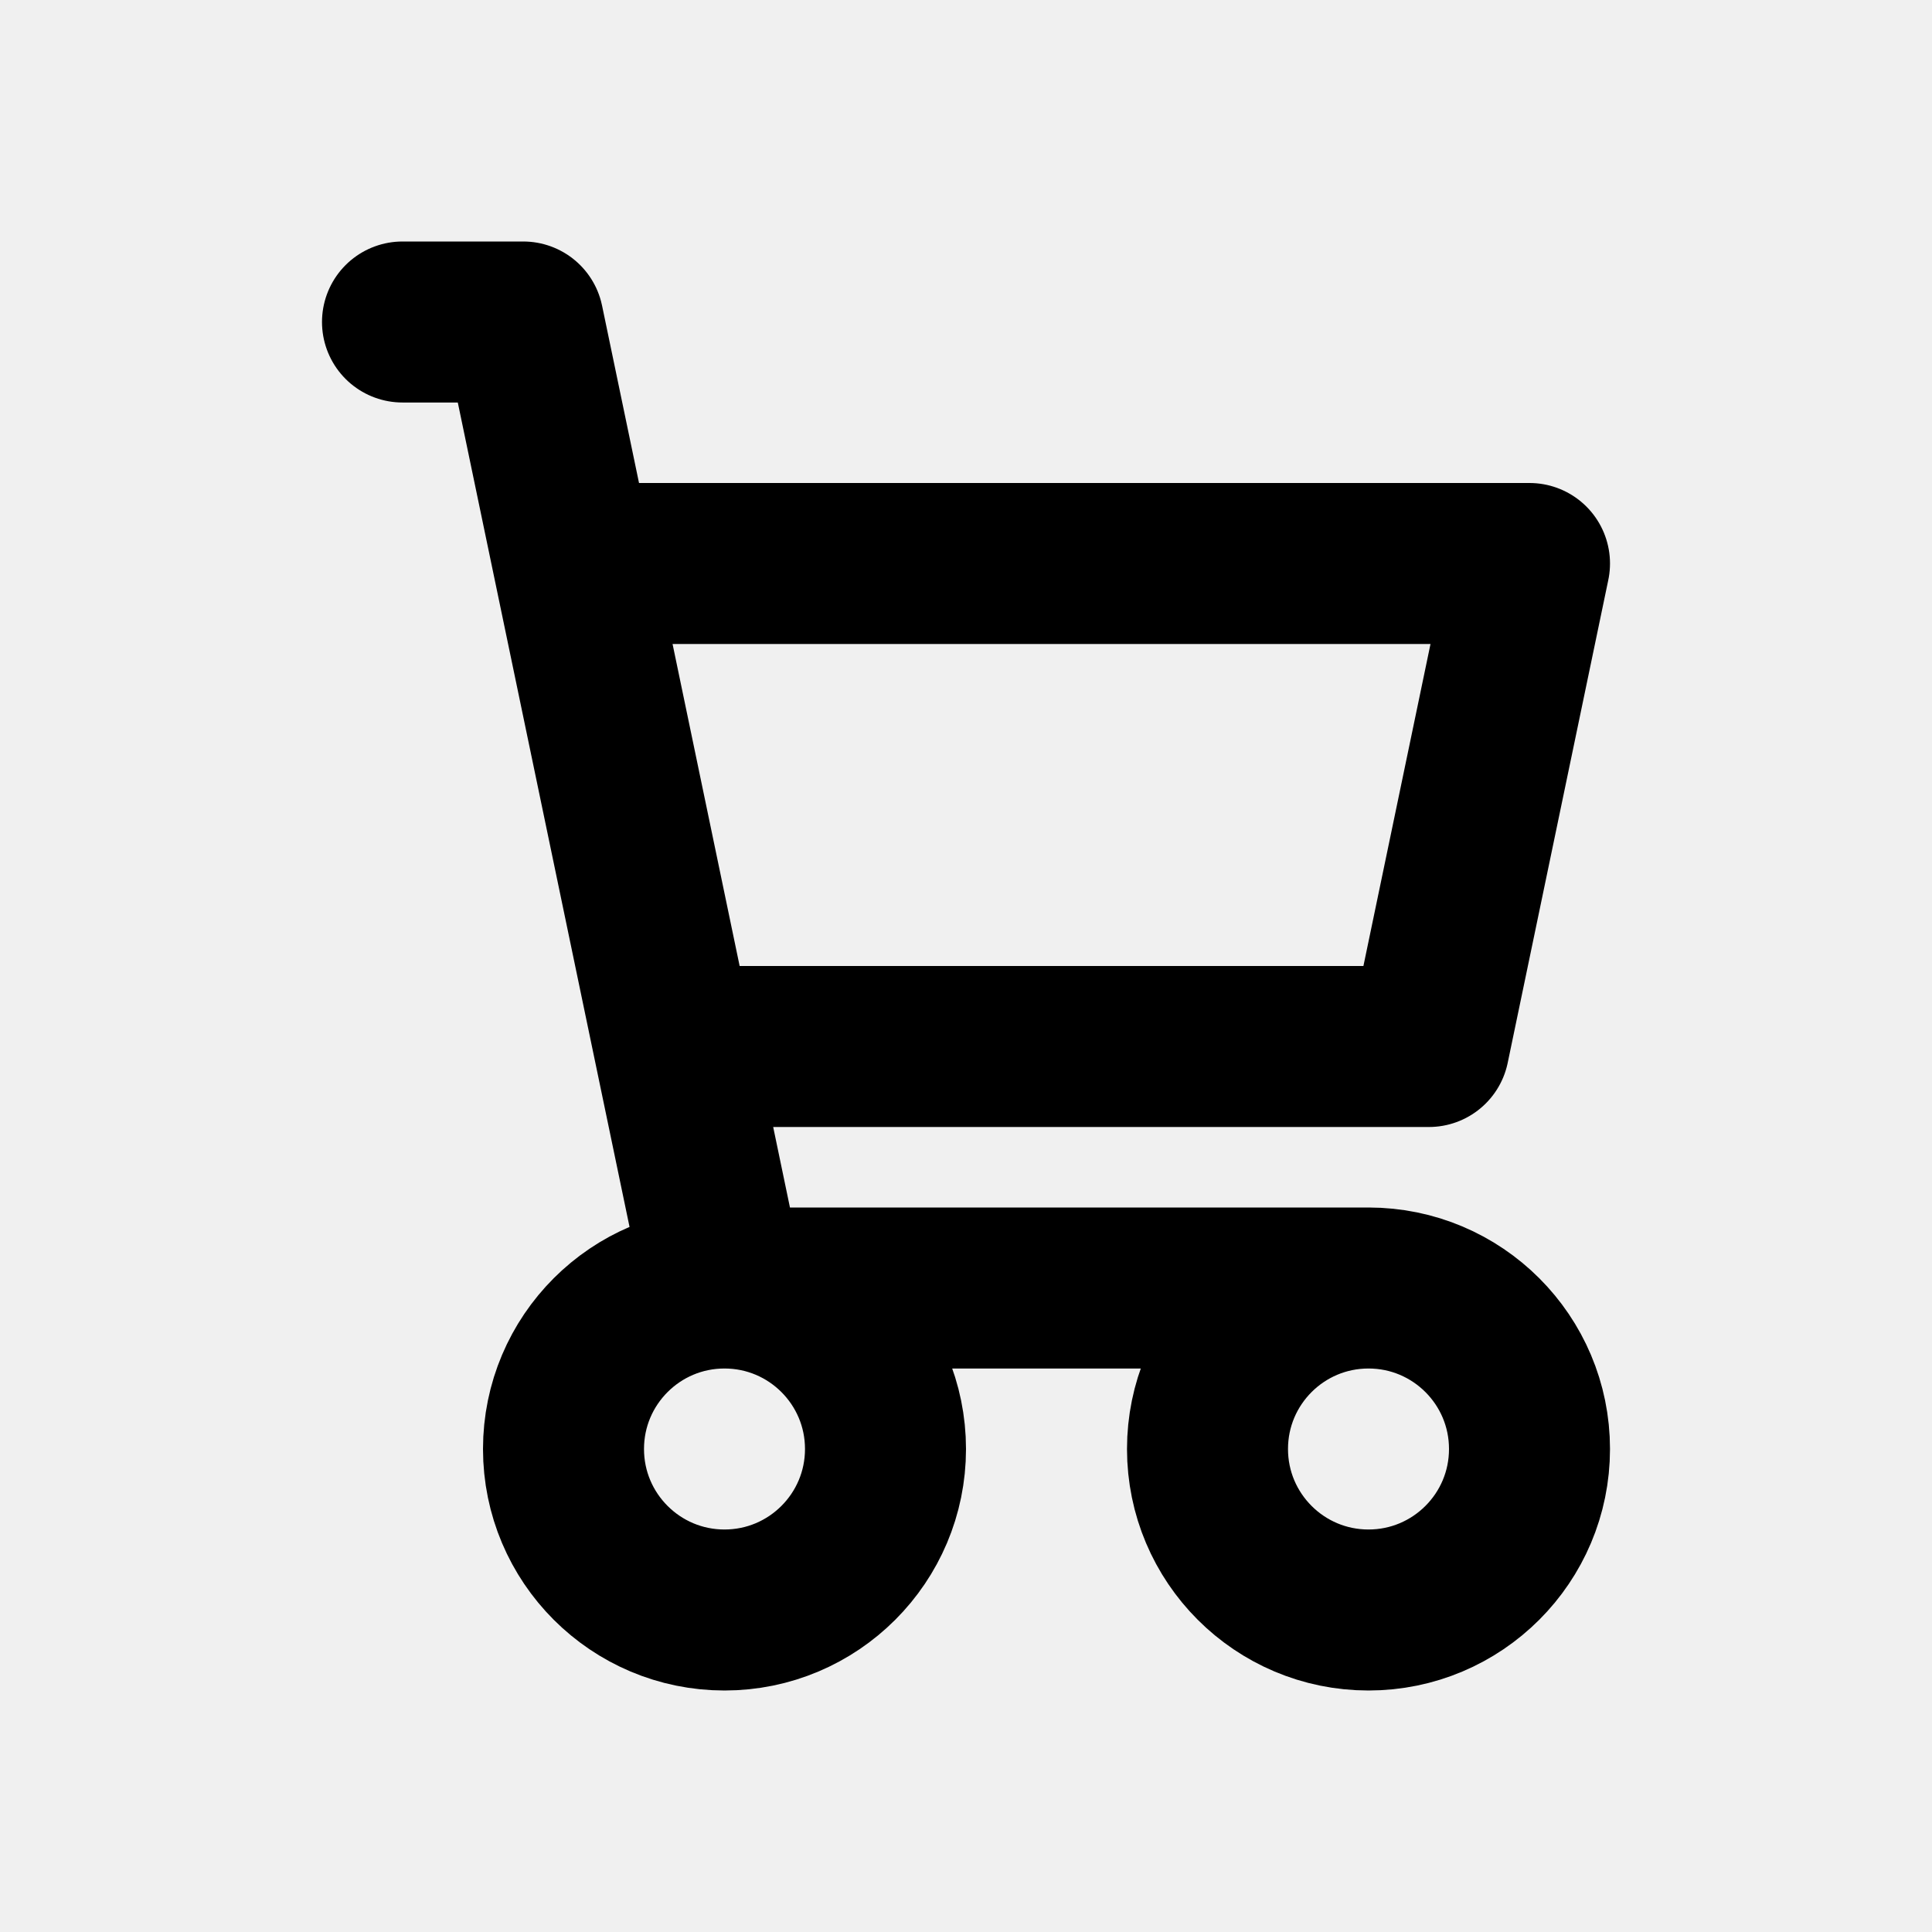
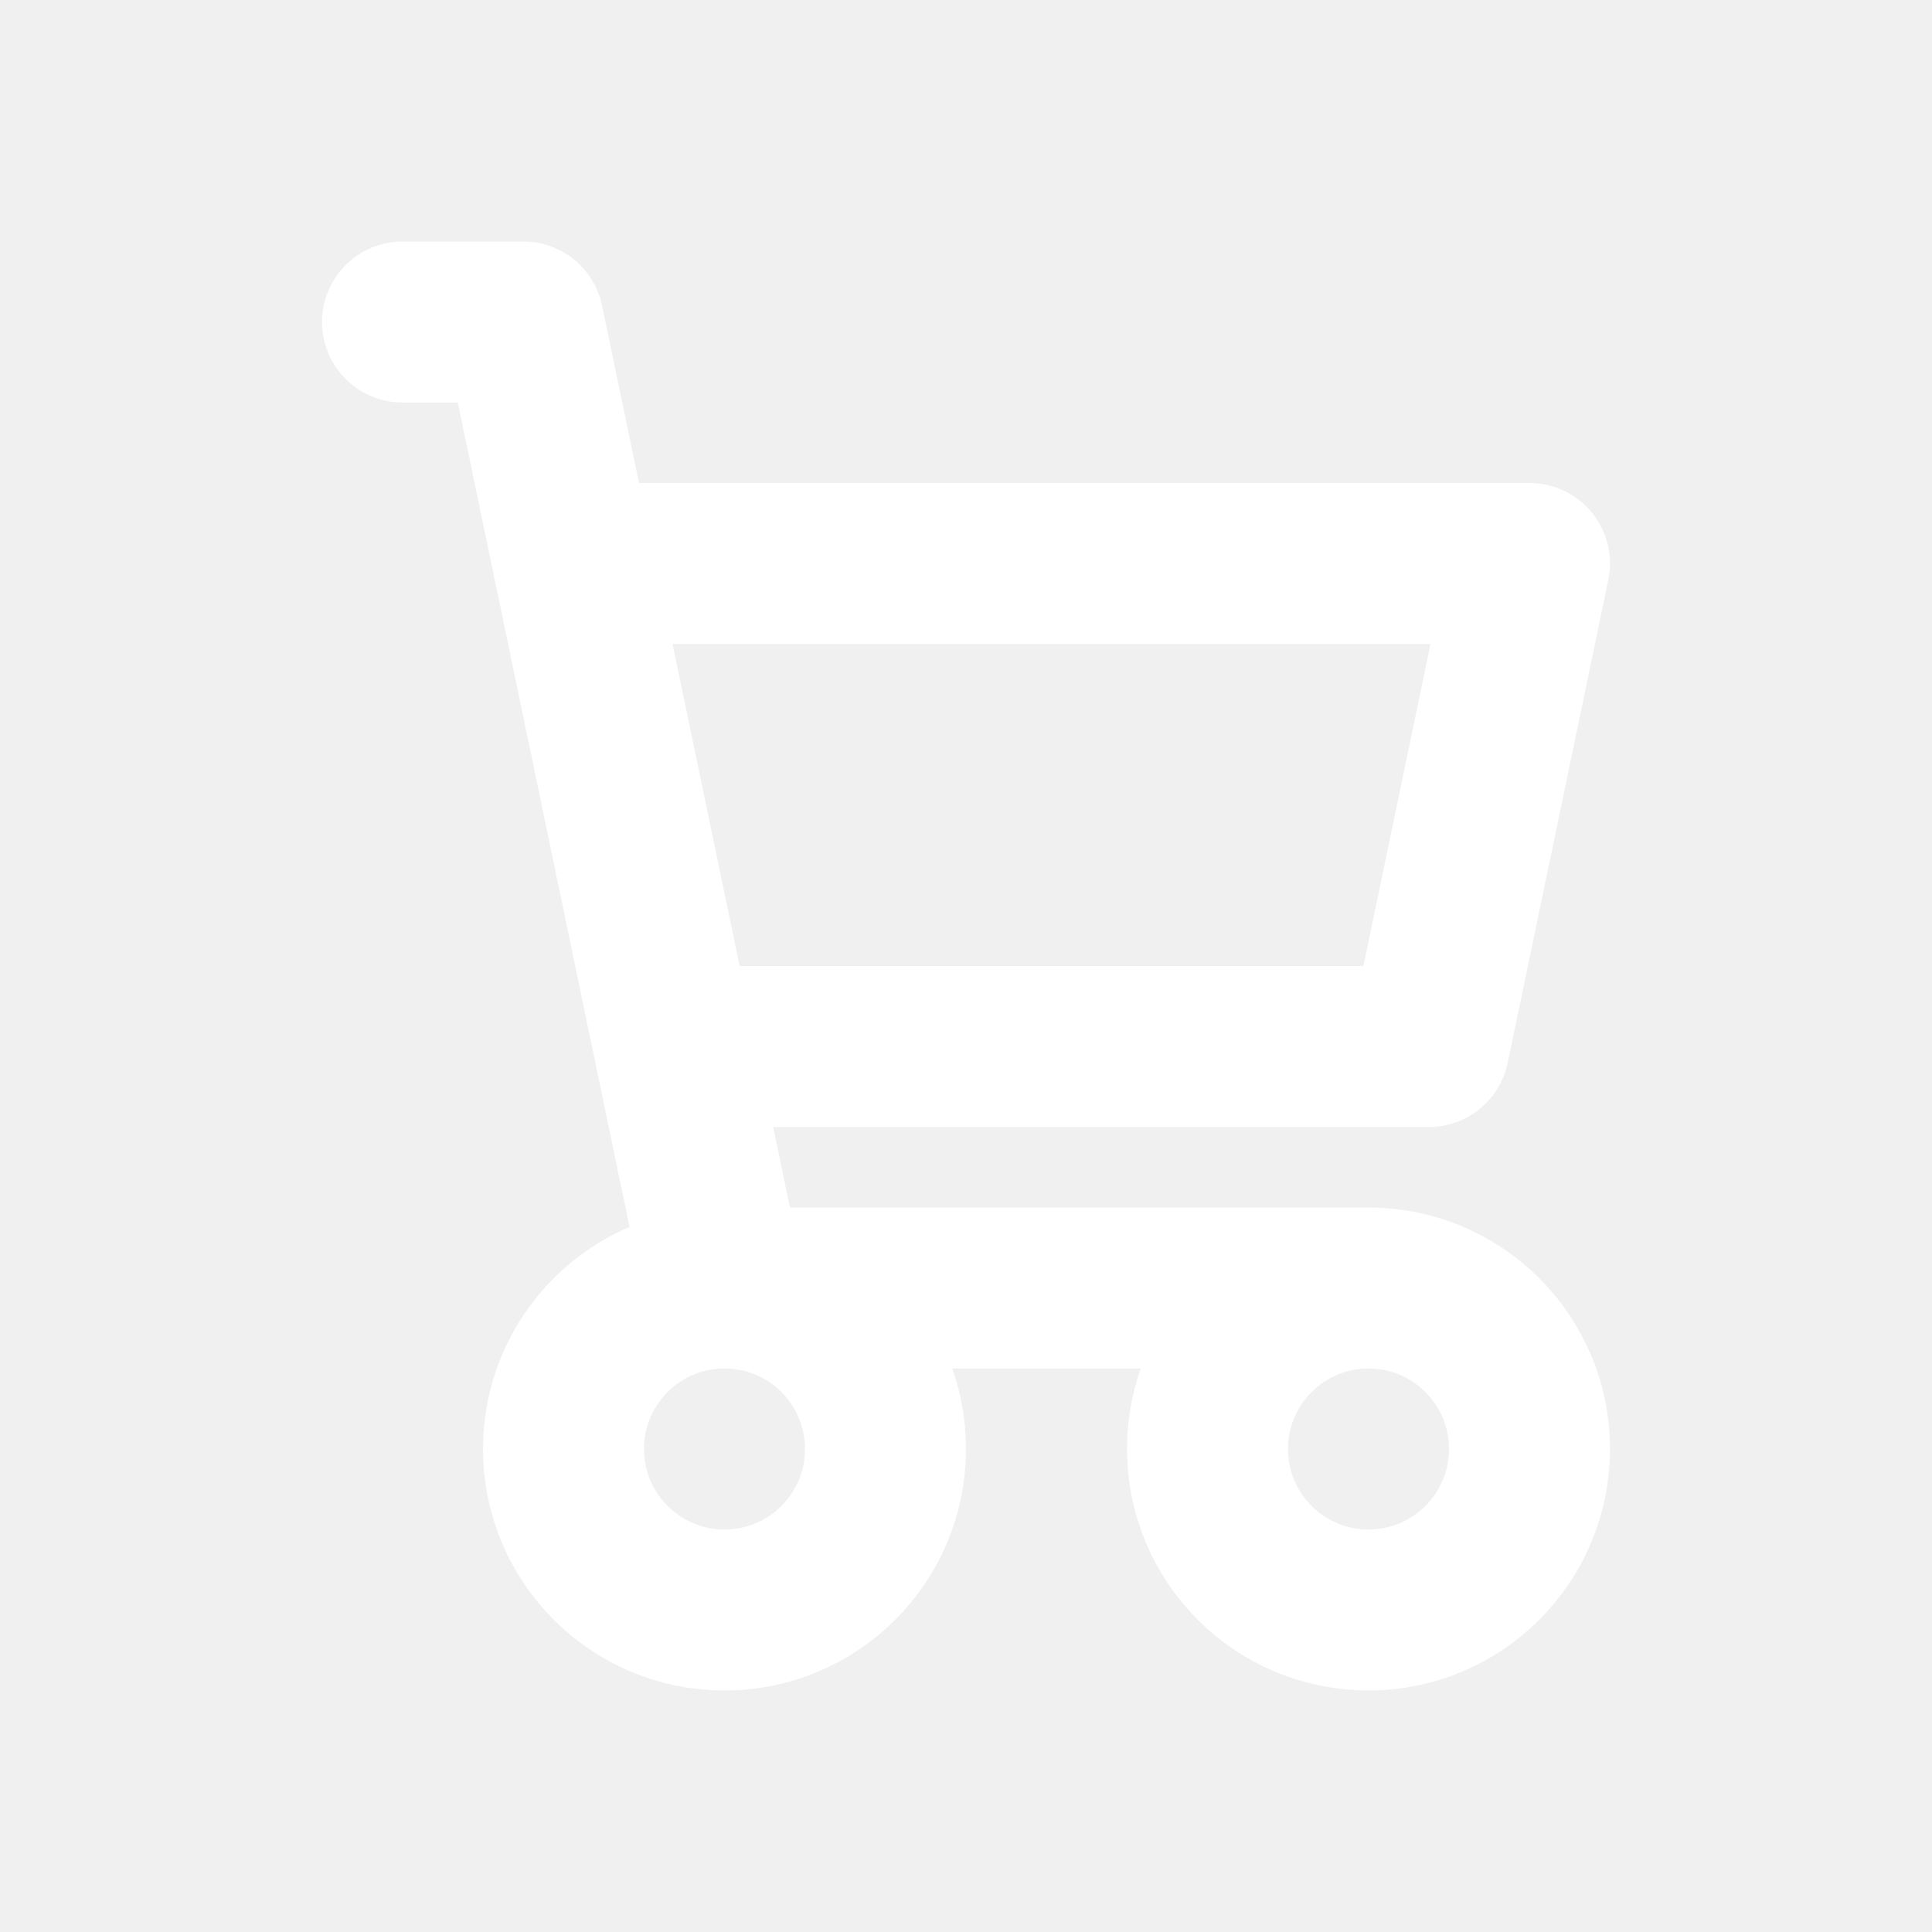
<svg xmlns="http://www.w3.org/2000/svg" class="w-6 h-6 text-gray-800 dark:text-white" aria-hidden="true" width="24" height="24" fill="none" viewBox="0 0 24 24">
-   <path stroke="currentColor" stroke-linecap="round" stroke-linejoin="round" stroke-width="2" d="M5 4h1.5L9 16m0 0h8m-8 0a2 2 0 1 0 0 4 2 2 0 0 0 0-4Zm8 0a2 2 0 1 0 0 4 2 2 0 0 0 0-4Zm-8.5-3h9.25L19 7H7.312" />
+   <path stroke="white" stroke-linecap="round" stroke-linejoin="round" stroke-width="2" d="M5 4h1.5L9 16m0 0h8m-8 0a2 2 0 1 0 0 4 2 2 0 0 0 0-4Zm8 0a2 2 0 1 0 0 4 2 2 0 0 0 0-4Zm-8.5-3h9.25L19 7H7.312" />
</svg>
